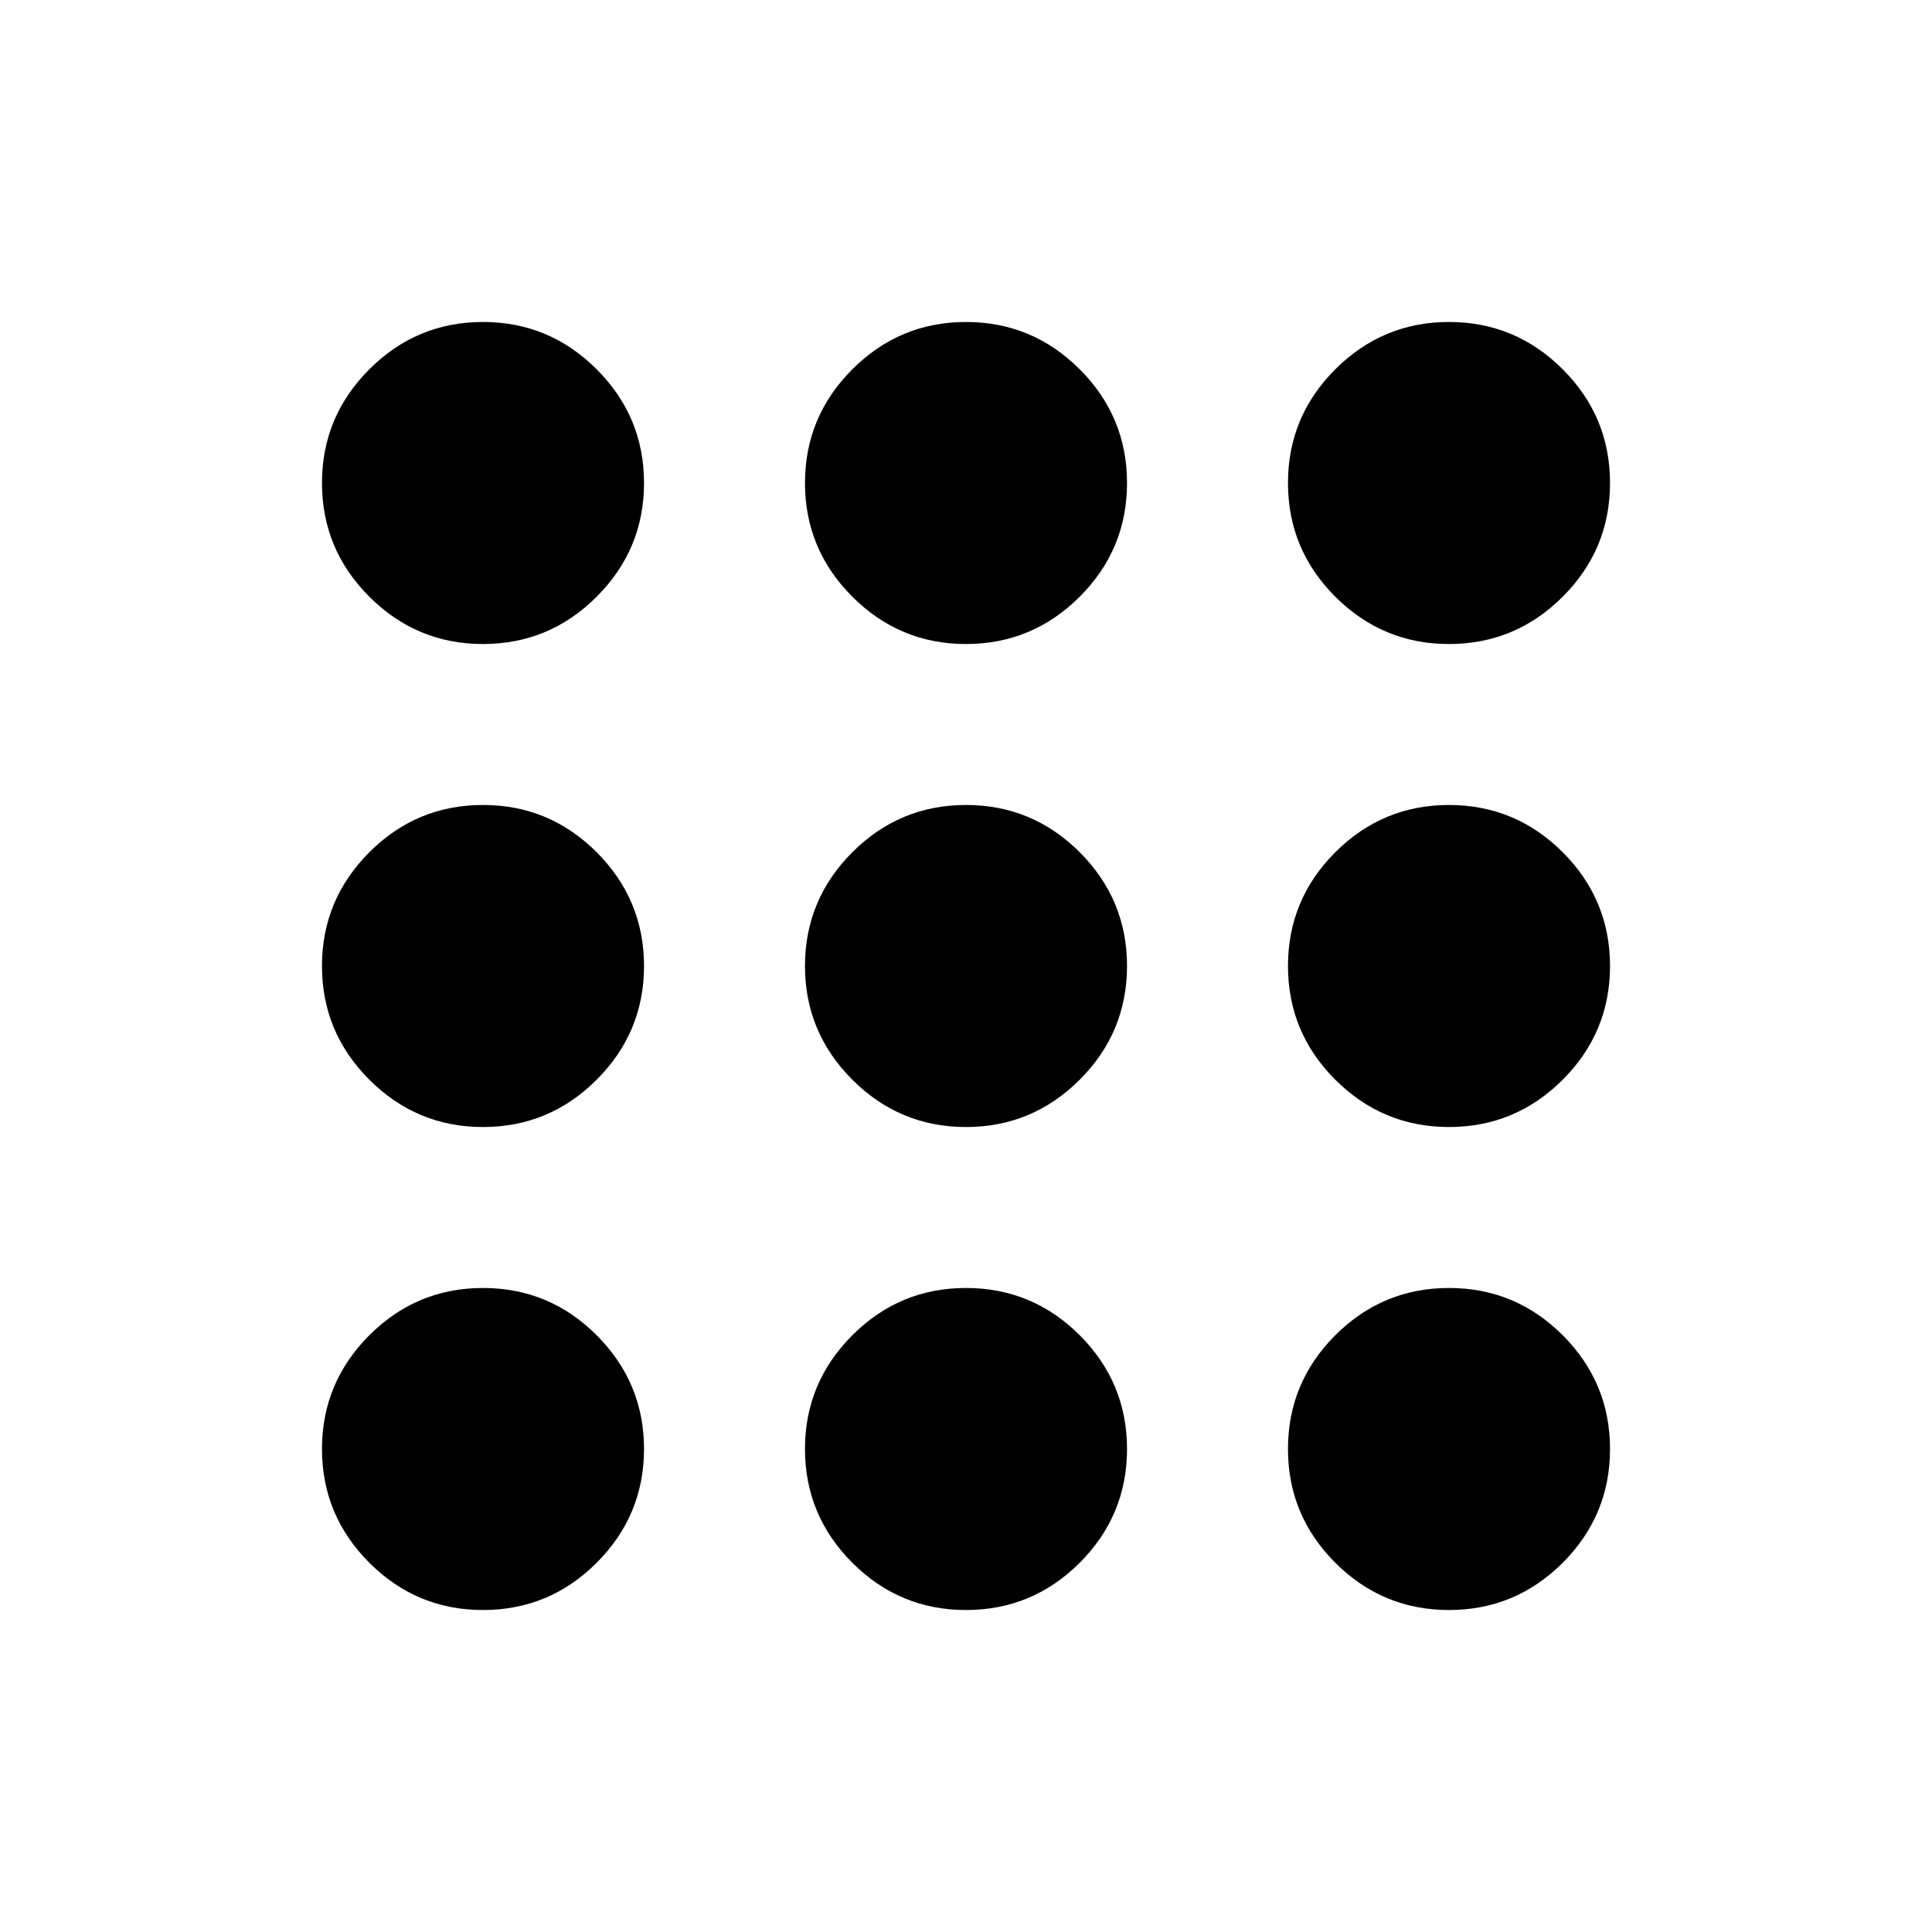
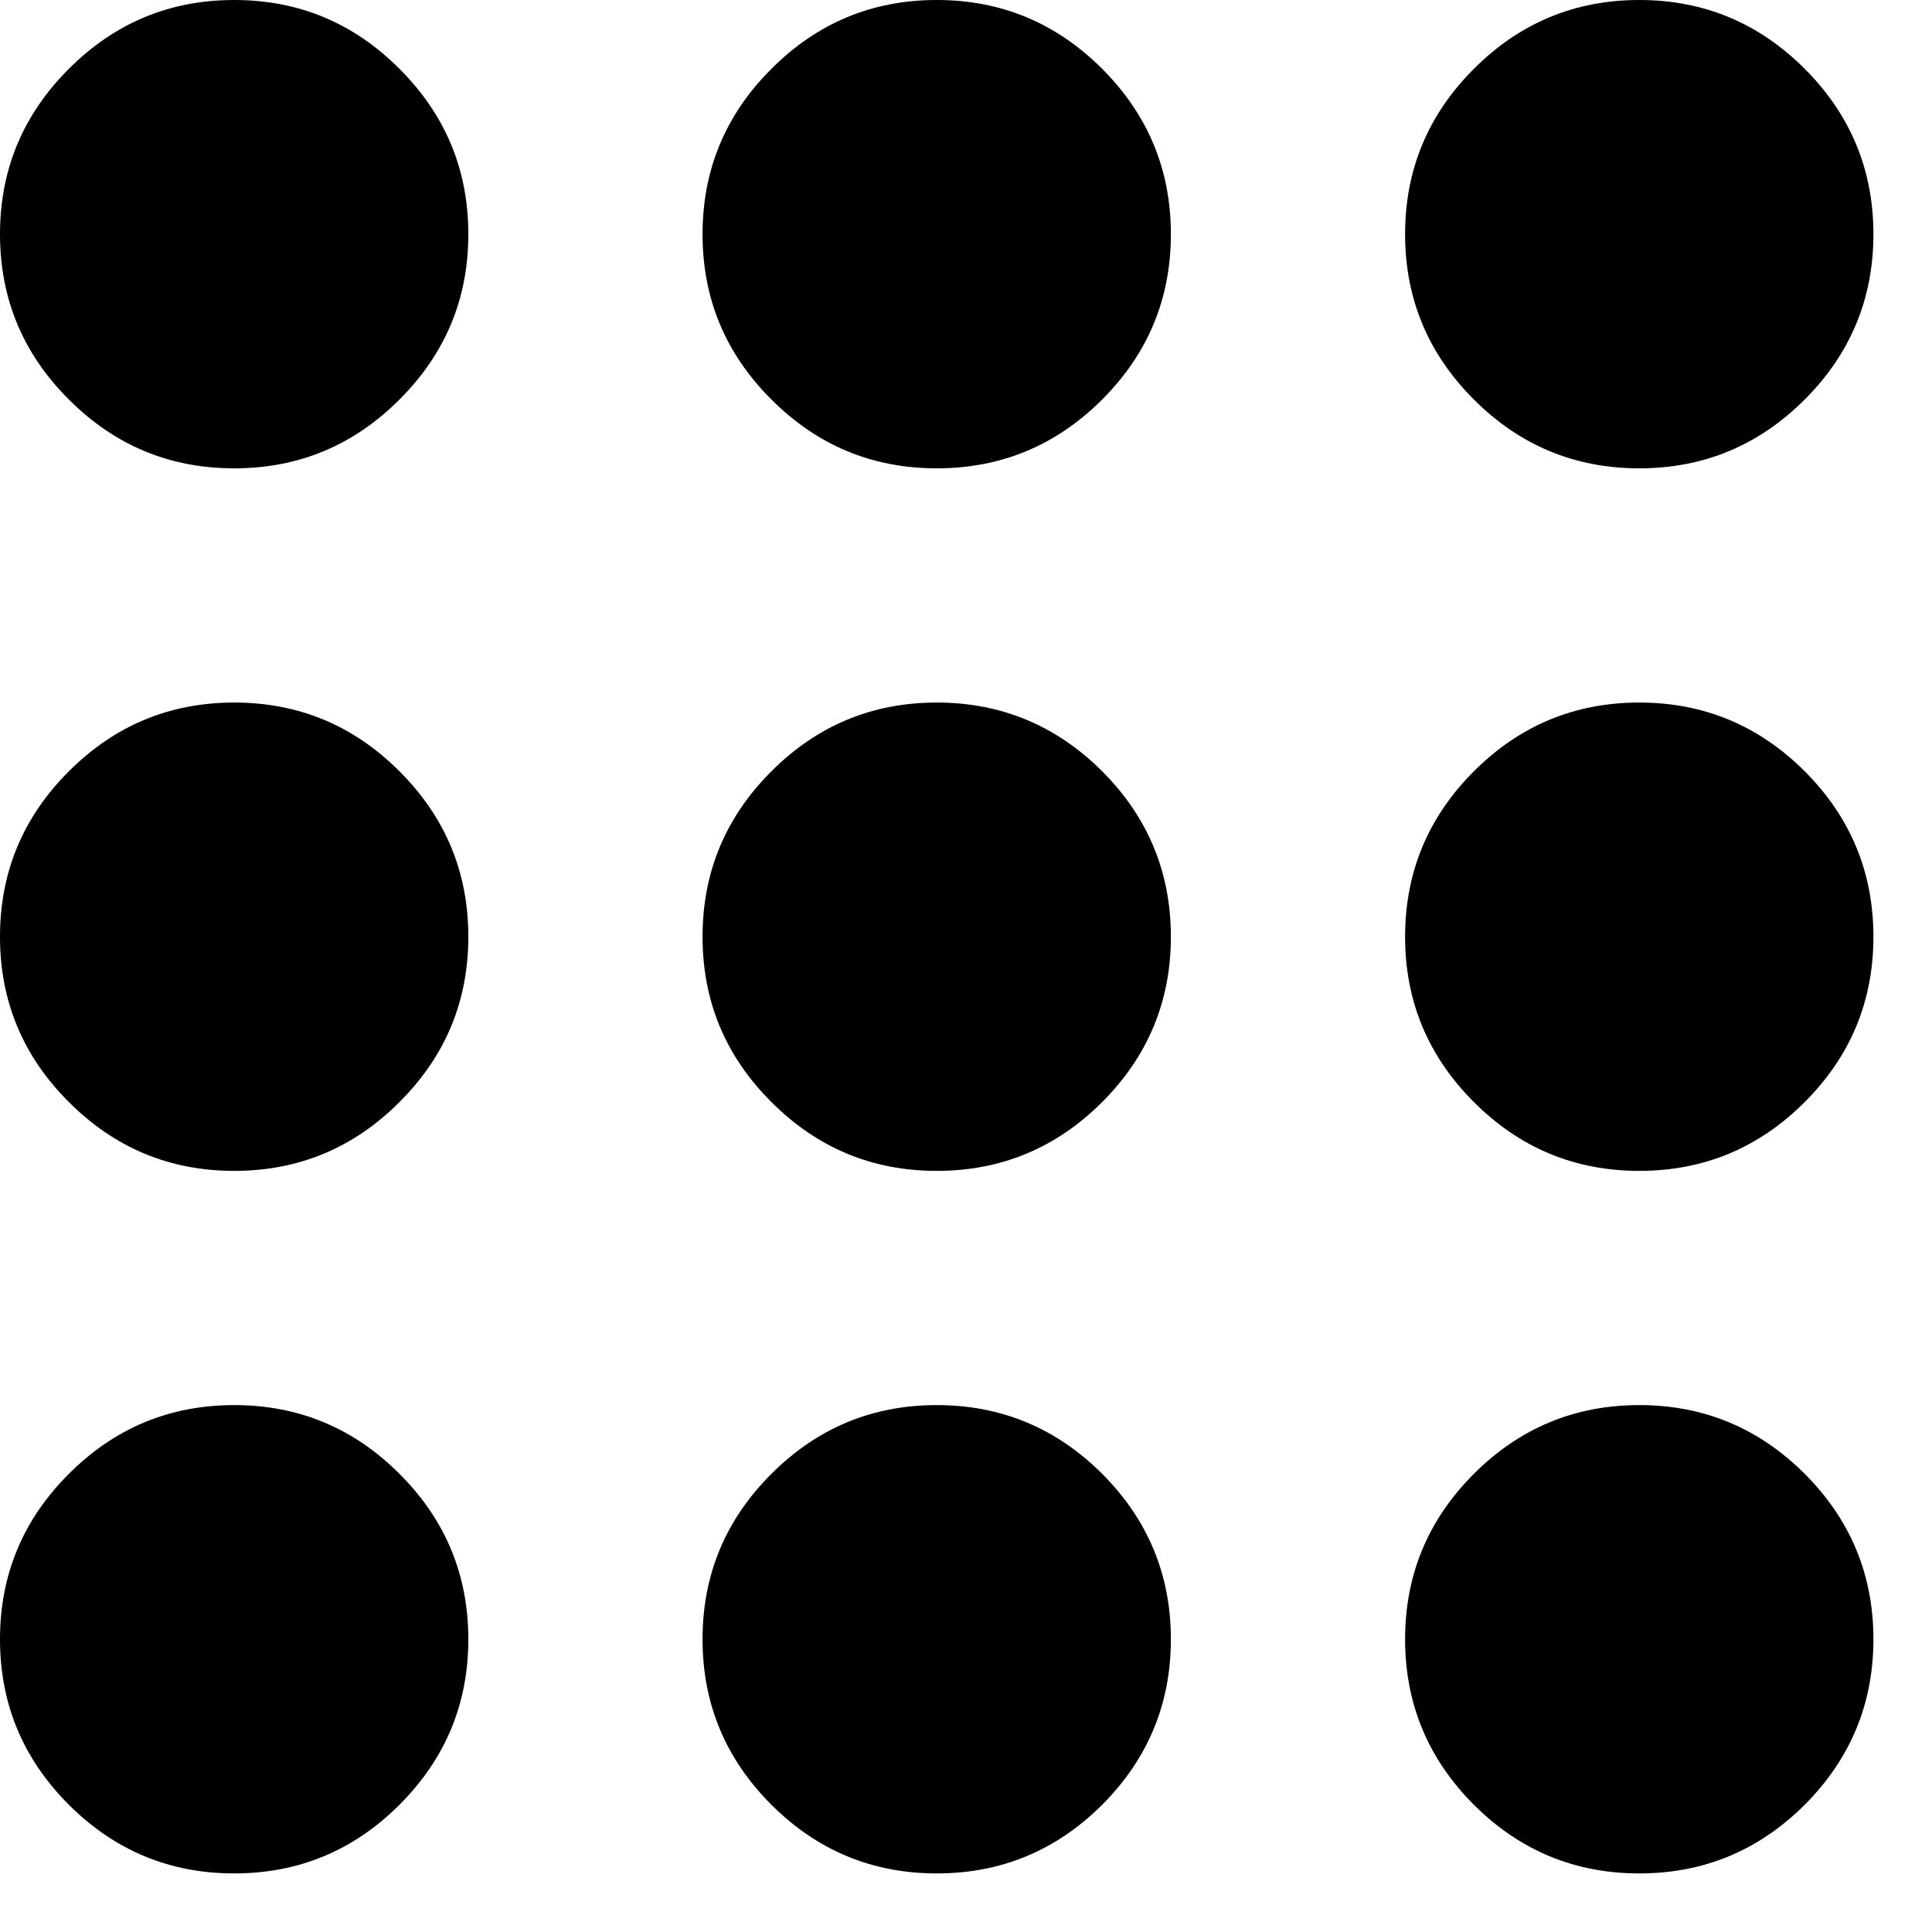
- <svg xmlns="http://www.w3.org/2000/svg" width="100%" viewBox="0 0 32 32" fill="none">
-   <mask id="mask0_45_155" maskUnits="userSpaceOnUse" x="0" y="0" width="32" height="32">
-     <rect width="32" height="32" fill="currentColor" />
-   </mask>
-   <path d="M8 26.667C7.267 26.667 6.639 26.406 6.117 25.884C5.595 25.361 5.333 24.733 5.333 24C5.333 23.267 5.595 22.639 6.117 22.116C6.639 21.594 7.267 21.333 8 21.333C8.733 21.333 9.361 21.594 9.883 22.116C10.405 22.639 10.667 23.267 10.667 24C10.667 24.733 10.405 25.361 9.883 25.884C9.361 26.406 8.733 26.667 8 26.667ZM16 26.667C15.267 26.667 14.639 26.406 14.117 25.884C13.595 25.361 13.333 24.733 13.333 24C13.333 23.267 13.595 22.639 14.117 22.116C14.639 21.594 15.267 21.333 16 21.333C16.733 21.333 17.361 21.594 17.884 22.116C18.406 22.639 18.667 23.267 18.667 24C18.667 24.733 18.406 25.361 17.884 25.884C17.361 26.406 16.733 26.667 16 26.667ZM24 26.667C23.267 26.667 22.639 26.406 22.116 25.884C21.594 25.361 21.333 24.733 21.333 24C21.333 23.267 21.594 22.639 22.116 22.116C22.639 21.594 23.267 21.333 24 21.333C24.733 21.333 25.361 21.594 25.884 22.116C26.406 22.639 26.667 23.267 26.667 24C26.667 24.733 26.406 25.361 25.884 25.884C25.361 26.406 24.733 26.667 24 26.667ZM8 18.667C7.267 18.667 6.639 18.405 6.117 17.883C5.595 17.361 5.333 16.733 5.333 16C5.333 15.267 5.595 14.639 6.117 14.116C6.639 13.594 7.267 13.333 8 13.333C8.733 13.333 9.361 13.594 9.883 14.116C10.405 14.639 10.667 15.267 10.667 16C10.667 16.733 10.405 17.361 9.883 17.883C9.361 18.405 8.733 18.667 8 18.667ZM16 18.667C15.267 18.667 14.639 18.405 14.117 17.883C13.595 17.361 13.333 16.733 13.333 16C13.333 15.267 13.595 14.639 14.117 14.116C14.639 13.594 15.267 13.333 16 13.333C16.733 13.333 17.361 13.594 17.884 14.116C18.406 14.639 18.667 15.267 18.667 16C18.667 16.733 18.406 17.361 17.884 17.883C17.361 18.405 16.733 18.667 16 18.667ZM24 18.667C23.267 18.667 22.639 18.405 22.116 17.883C21.594 17.361 21.333 16.733 21.333 16C21.333 15.267 21.594 14.639 22.116 14.116C22.639 13.594 23.267 13.333 24 13.333C24.733 13.333 25.361 13.594 25.884 14.116C26.406 14.639 26.667 15.267 26.667 16C26.667 16.733 26.406 17.361 25.884 17.883C25.361 18.405 24.733 18.667 24 18.667ZM8 10.667C7.267 10.667 6.639 10.405 6.117 9.883C5.595 9.361 5.333 8.733 5.333 8C5.333 7.267 5.595 6.639 6.117 6.117C6.639 5.595 7.267 5.333 8 5.333C8.733 5.333 9.361 5.595 9.883 6.117C10.405 6.639 10.667 7.267 10.667 8C10.667 8.733 10.405 9.361 9.883 9.883C9.361 10.405 8.733 10.667 8 10.667ZM16 10.667C15.267 10.667 14.639 10.405 14.117 9.883C13.595 9.361 13.333 8.733 13.333 8C13.333 7.267 13.595 6.639 14.117 6.117C14.639 5.595 15.267 5.333 16 5.333C16.733 5.333 17.361 5.595 17.884 6.117C18.406 6.639 18.667 7.267 18.667 8C18.667 8.733 18.406 9.361 17.884 9.883C17.361 10.405 16.733 10.667 16 10.667ZM24 10.667C23.267 10.667 22.639 10.405 22.116 9.883C21.594 9.361 21.333 8.733 21.333 8C21.333 7.267 21.594 6.639 22.116 6.117C22.639 5.595 23.267 5.333 24 5.333C24.733 5.333 25.361 5.595 25.884 6.117C26.406 6.639 26.667 7.267 26.667 8C26.667 8.733 26.406 9.361 25.884 9.883C25.361 10.405 24.733 10.667 24 10.667Z" fill="currentColor" />
+ <svg xmlns="http://www.w3.org/2000/svg" width="100%" height="100%" viewBox="0 0 22 22" fill="none">
+   <path d="M2.667 21.333C1.933 21.333 1.306 21.072 0.784 20.551C0.261 20.028 0 19.4 0 18.667C0 17.933 0.261 17.305 0.784 16.783C1.306 16.261 1.933 16 2.667 16C3.4 16 4.028 16.261 4.549 16.783C5.072 17.305 5.333 17.933 5.333 18.667C5.333 19.4 5.072 20.028 4.549 20.551C4.028 21.072 3.4 21.333 2.667 21.333ZM10.667 21.333C9.933 21.333 9.306 21.072 8.784 20.551C8.261 20.028 8 19.4 8 18.667C8 17.933 8.261 17.305 8.784 16.783C9.306 16.261 9.933 16 10.667 16C11.4 16 12.028 16.261 12.551 16.783C13.072 17.305 13.333 17.933 13.333 18.667C13.333 19.4 13.072 20.028 12.551 20.551C12.028 21.072 11.4 21.333 10.667 21.333ZM18.667 21.333C17.933 21.333 17.305 21.072 16.783 20.551C16.261 20.028 16 19.4 16 18.667C16 17.933 16.261 17.305 16.783 16.783C17.305 16.261 17.933 16 18.667 16C19.4 16 20.028 16.261 20.551 16.783C21.072 17.305 21.333 17.933 21.333 18.667C21.333 19.4 21.072 20.028 20.551 20.551C20.028 21.072 19.4 21.333 18.667 21.333ZM2.667 13.333C1.933 13.333 1.306 13.072 0.784 12.549C0.261 12.028 0 11.4 0 10.667C0 9.933 0.261 9.305 0.784 8.783C1.306 8.261 1.933 8 2.667 8C3.4 8 4.028 8.261 4.549 8.783C5.072 9.305 5.333 9.933 5.333 10.667C5.333 11.4 5.072 12.028 4.549 12.549C4.028 13.072 3.4 13.333 2.667 13.333ZM10.667 13.333C9.933 13.333 9.306 13.072 8.784 12.549C8.261 12.028 8 11.4 8 10.667C8 9.933 8.261 9.305 8.784 8.783C9.306 8.261 9.933 8 10.667 8C11.4 8 12.028 8.261 12.551 8.783C13.072 9.305 13.333 9.933 13.333 10.667C13.333 11.4 13.072 12.028 12.551 12.549C12.028 13.072 11.4 13.333 10.667 13.333ZM18.667 13.333C17.933 13.333 17.305 13.072 16.783 12.549C16.261 12.028 16 11.4 16 10.667C16 9.933 16.261 9.305 16.783 8.783C17.305 8.261 17.933 8 18.667 8C19.4 8 20.028 8.261 20.551 8.783C21.072 9.305 21.333 9.933 21.333 10.667C21.333 11.4 21.072 12.028 20.551 12.549C20.028 13.072 19.4 13.333 18.667 13.333ZM2.667 5.333C1.933 5.333 1.306 5.072 0.784 4.549C0.261 4.028 0 3.4 0 2.667C0 1.933 0.261 1.306 0.784 0.784C1.306 0.261 1.933 0 2.667 0C3.4 0 4.028 0.261 4.549 0.784C5.072 1.306 5.333 1.933 5.333 2.667C5.333 3.4 5.072 4.028 4.549 4.549C4.028 5.072 3.4 5.333 2.667 5.333ZM10.667 5.333C9.933 5.333 9.306 5.072 8.784 4.549C8.261 4.028 8 3.4 8 2.667C8 1.933 8.261 1.306 8.784 0.784C9.306 0.261 9.933 0 10.667 0C11.4 0 12.028 0.261 12.551 0.784C13.072 1.306 13.333 1.933 13.333 2.667C13.333 3.4 13.072 4.028 12.551 4.549C12.028 5.072 11.4 5.333 10.667 5.333ZM18.667 5.333C17.933 5.333 17.305 5.072 16.783 4.549C16.261 4.028 16 3.4 16 2.667C16 1.933 16.261 1.306 16.783 0.784C17.305 0.261 17.933 0 18.667 0C19.4 0 20.028 0.261 20.551 0.784C21.072 1.306 21.333 1.933 21.333 2.667C21.333 3.4 21.072 4.028 20.551 4.549C20.028 5.072 19.4 5.333 18.667 5.333Z" fill="currentColor" />
</svg>
